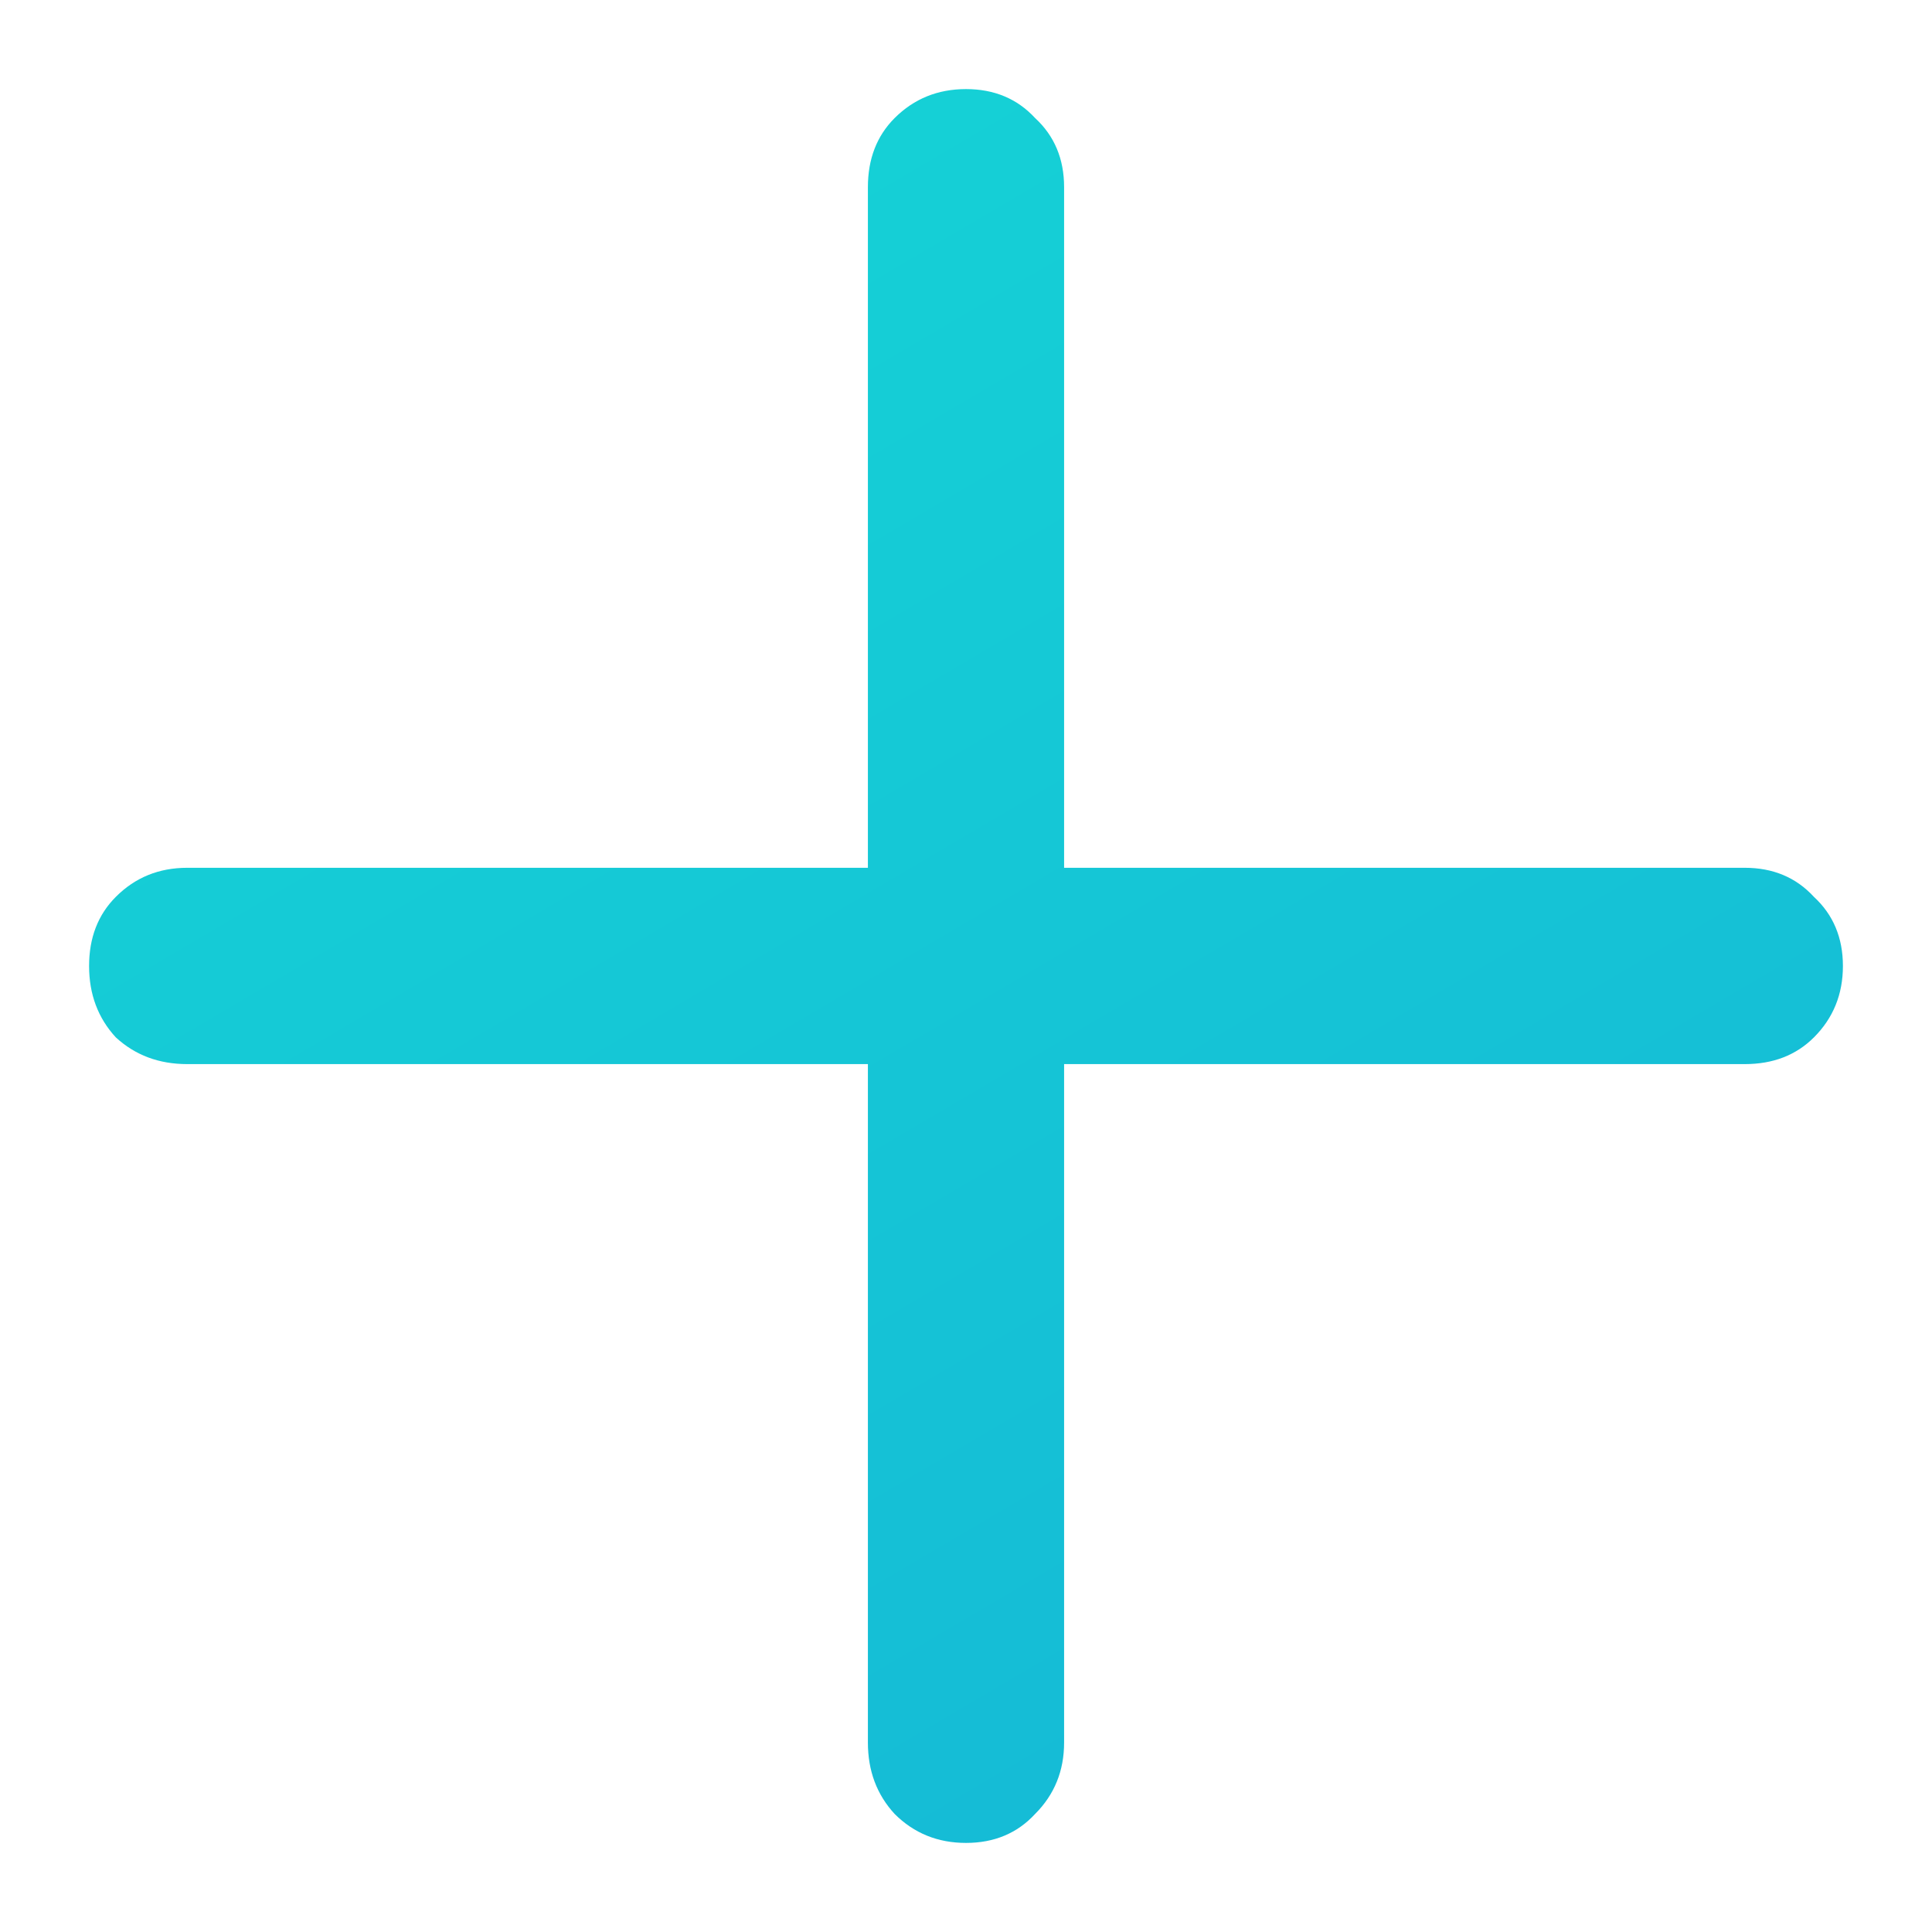
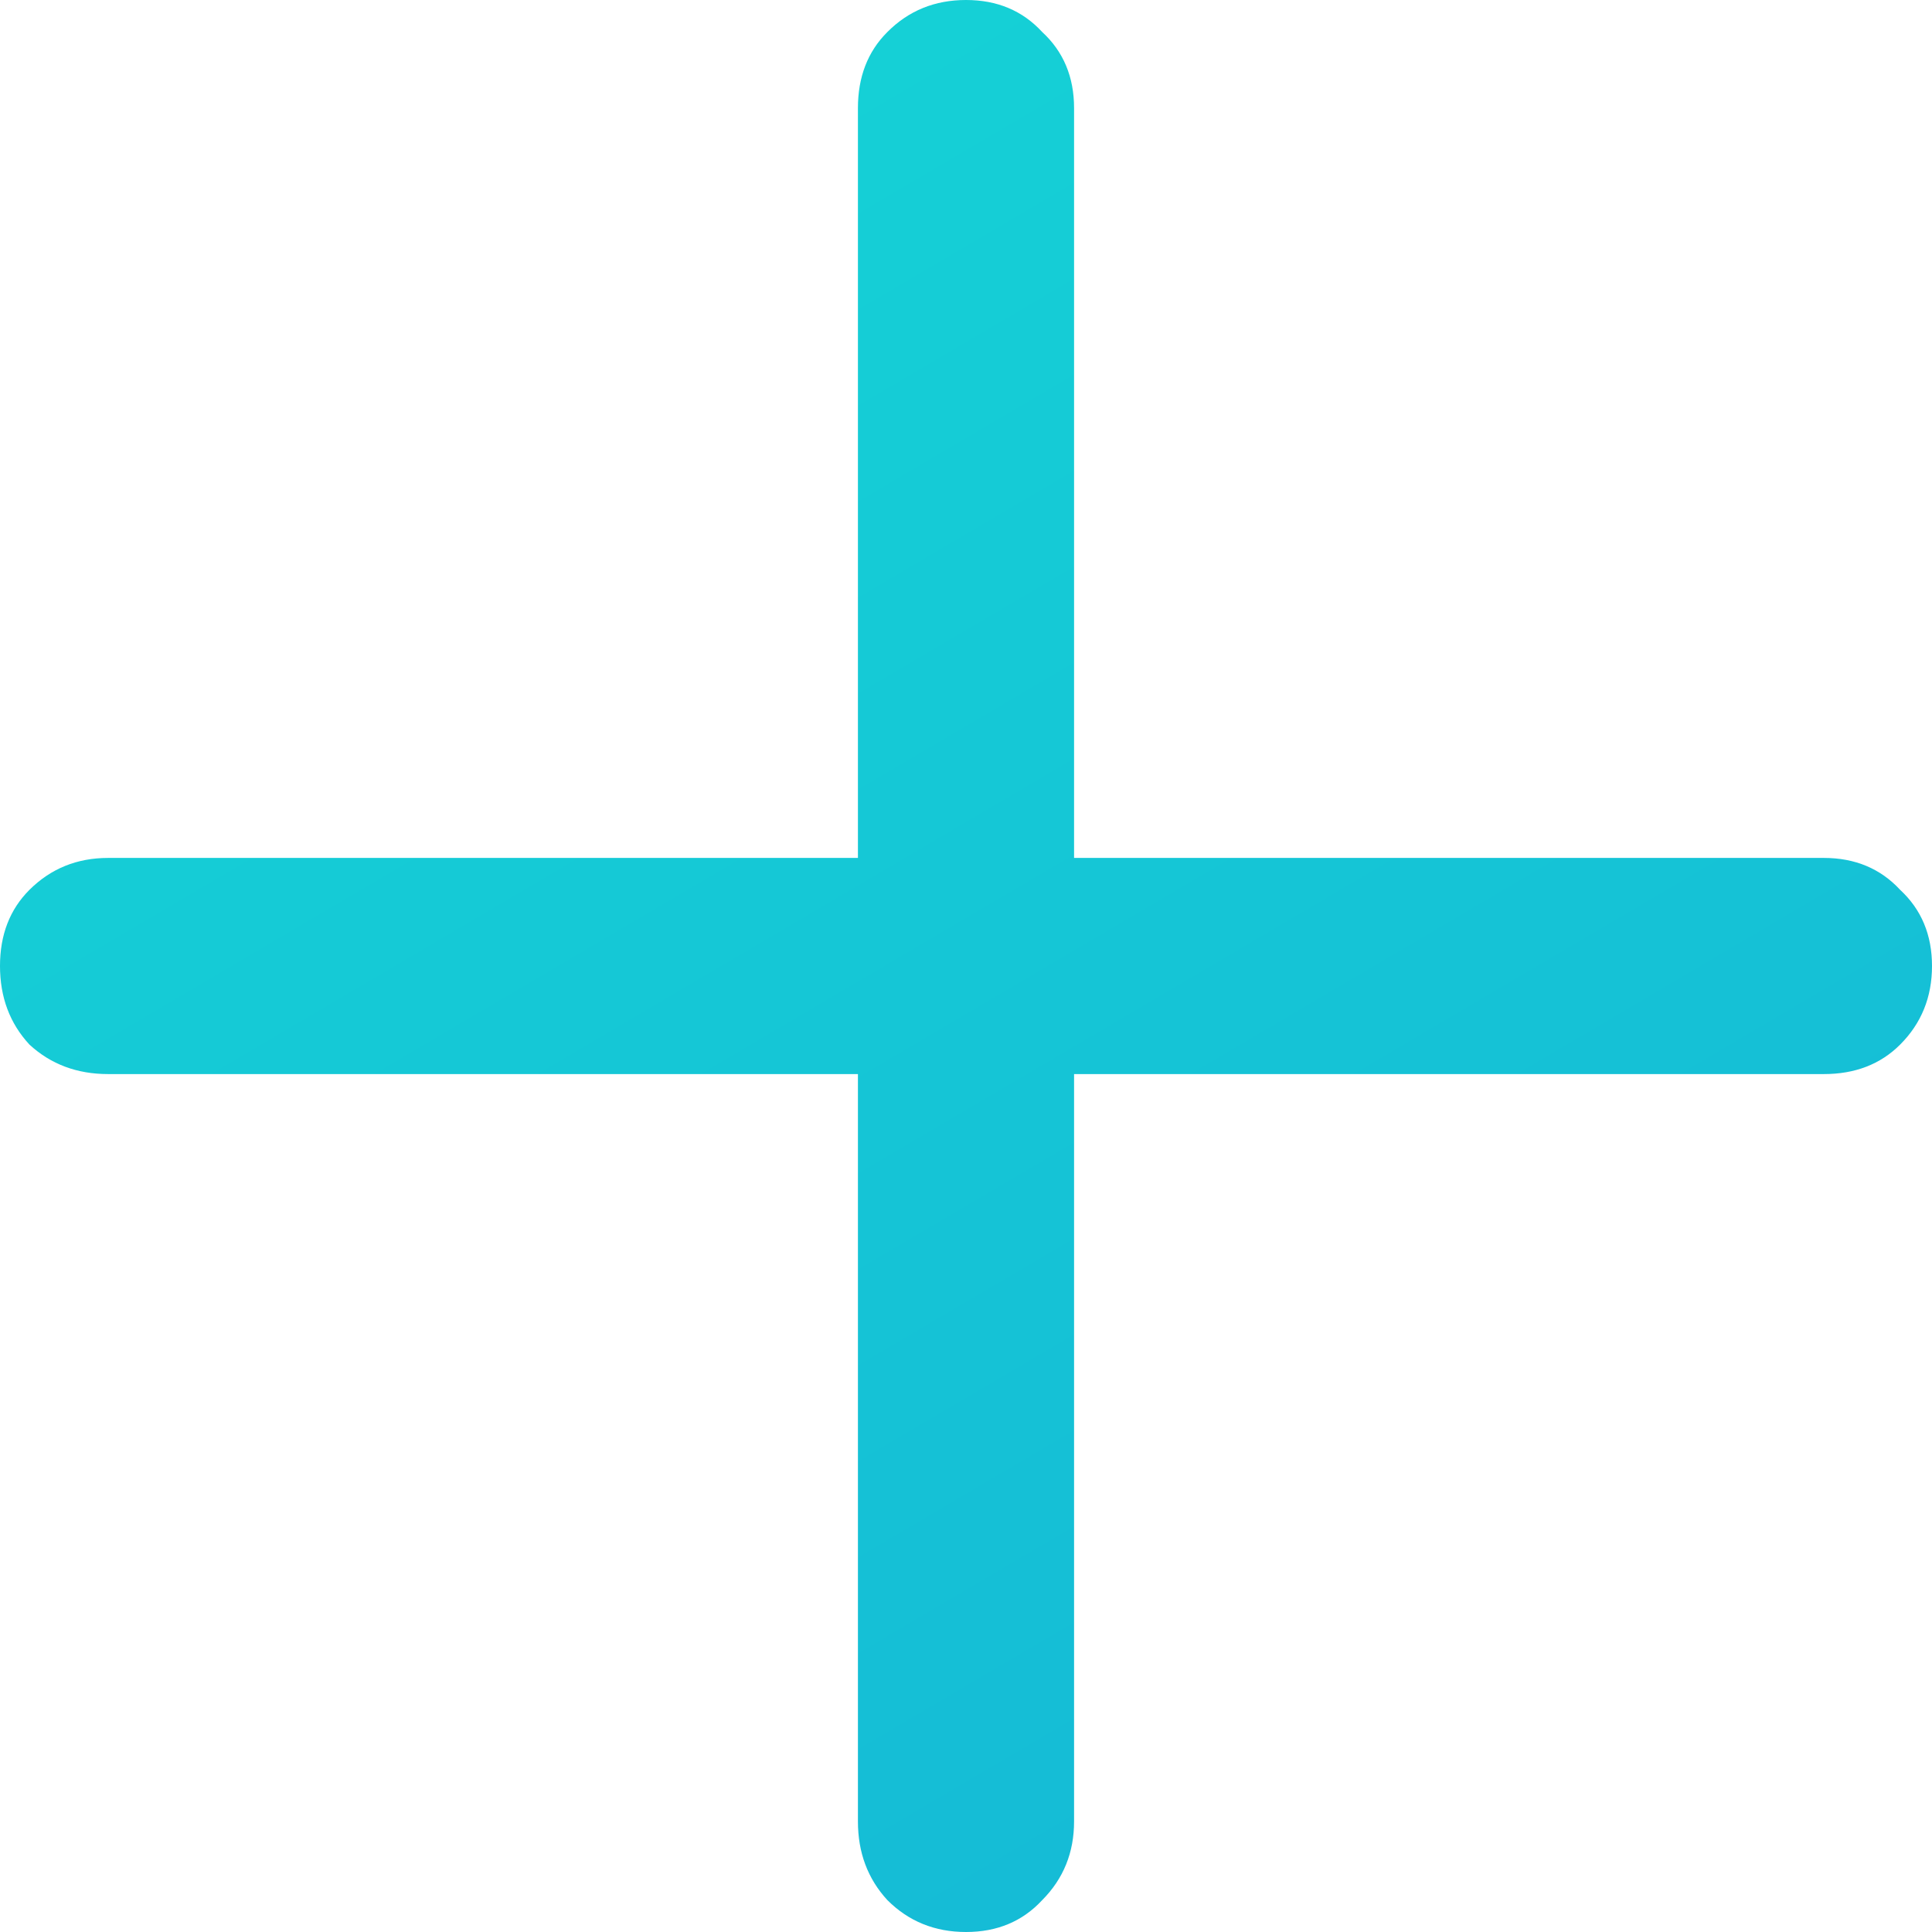
- <svg xmlns="http://www.w3.org/2000/svg" width="18" height="18" viewBox="0 0 18 18" fill="none">
-   <path d="M16.256 8.085C16.519 8.085 16.734 8.175 16.9 8.356C17.08 8.522 17.17 8.737 17.17 9C17.17 9.263 17.08 9.485 16.9 9.665C16.734 9.831 16.519 9.914 16.256 9.914H9.914V16.235C9.914 16.498 9.824 16.72 9.644 16.9C9.478 17.08 9.263 17.17 9 17.17C8.737 17.17 8.515 17.08 8.335 16.9C8.169 16.72 8.086 16.498 8.086 16.235V9.914H1.744C1.481 9.914 1.259 9.831 1.079 9.665C0.913 9.485 0.83 9.263 0.83 9C0.83 8.737 0.913 8.522 1.079 8.356C1.259 8.175 1.481 8.085 1.744 8.085H8.086V1.744C8.086 1.481 8.169 1.266 8.335 1.1C8.515 0.92 8.737 0.83 9 0.83C9.263 0.83 9.478 0.92 9.644 1.1C9.824 1.266 9.914 1.481 9.914 1.744V8.085H16.256Z" fill="url(#paint0_linear)" />
+ <svg xmlns="http://www.w3.org/2000/svg" width="16" height="16" viewBox="0 0 16 16" fill="none">
+   <path d="M15.105 7.105C15.362 7.105 15.573 7.193 15.736 7.369C15.912 7.532 16 7.742 16 8C16 8.258 15.912 8.475 15.736 8.651C15.573 8.814 15.362 8.895 15.105 8.895H8.895V15.084C8.895 15.342 8.807 15.559 8.631 15.736C8.468 15.912 8.258 16 8 16C7.742 16 7.525 15.912 7.349 15.736C7.186 15.559 7.105 15.342 7.105 15.084V8.895H0.895C0.638 8.895 0.421 8.814 0.244 8.651C0.081 8.475 0 8.258 0 8C0 7.742 0.081 7.532 0.244 7.369C0.421 7.193 0.638 7.105 0.895 7.105H7.105V0.895C7.105 0.638 7.186 0.427 7.349 0.265C7.525 0.088 7.742 0 8 0C8.258 0 8.468 0.088 8.631 0.265C8.807 0.427 8.895 0.638 8.895 0.895V7.105H15.105Z" fill="url(#paint0_linear)" />
  <defs>
-     <linearGradient id="paint0_linear" x1="17.17" y1="17.17" x2="5.831" y2="-2.111" gradientUnits="userSpaceOnUse">
+     <linearGradient id="paint0_linear" x1="16" y1="16" x2="4.897" y2="-2.88" gradientUnits="userSpaceOnUse">
      <stop stop-color="#15B6D6" />
      <stop offset="1" stop-color="#15D6D6" />
    </linearGradient>
  </defs>
</svg>
